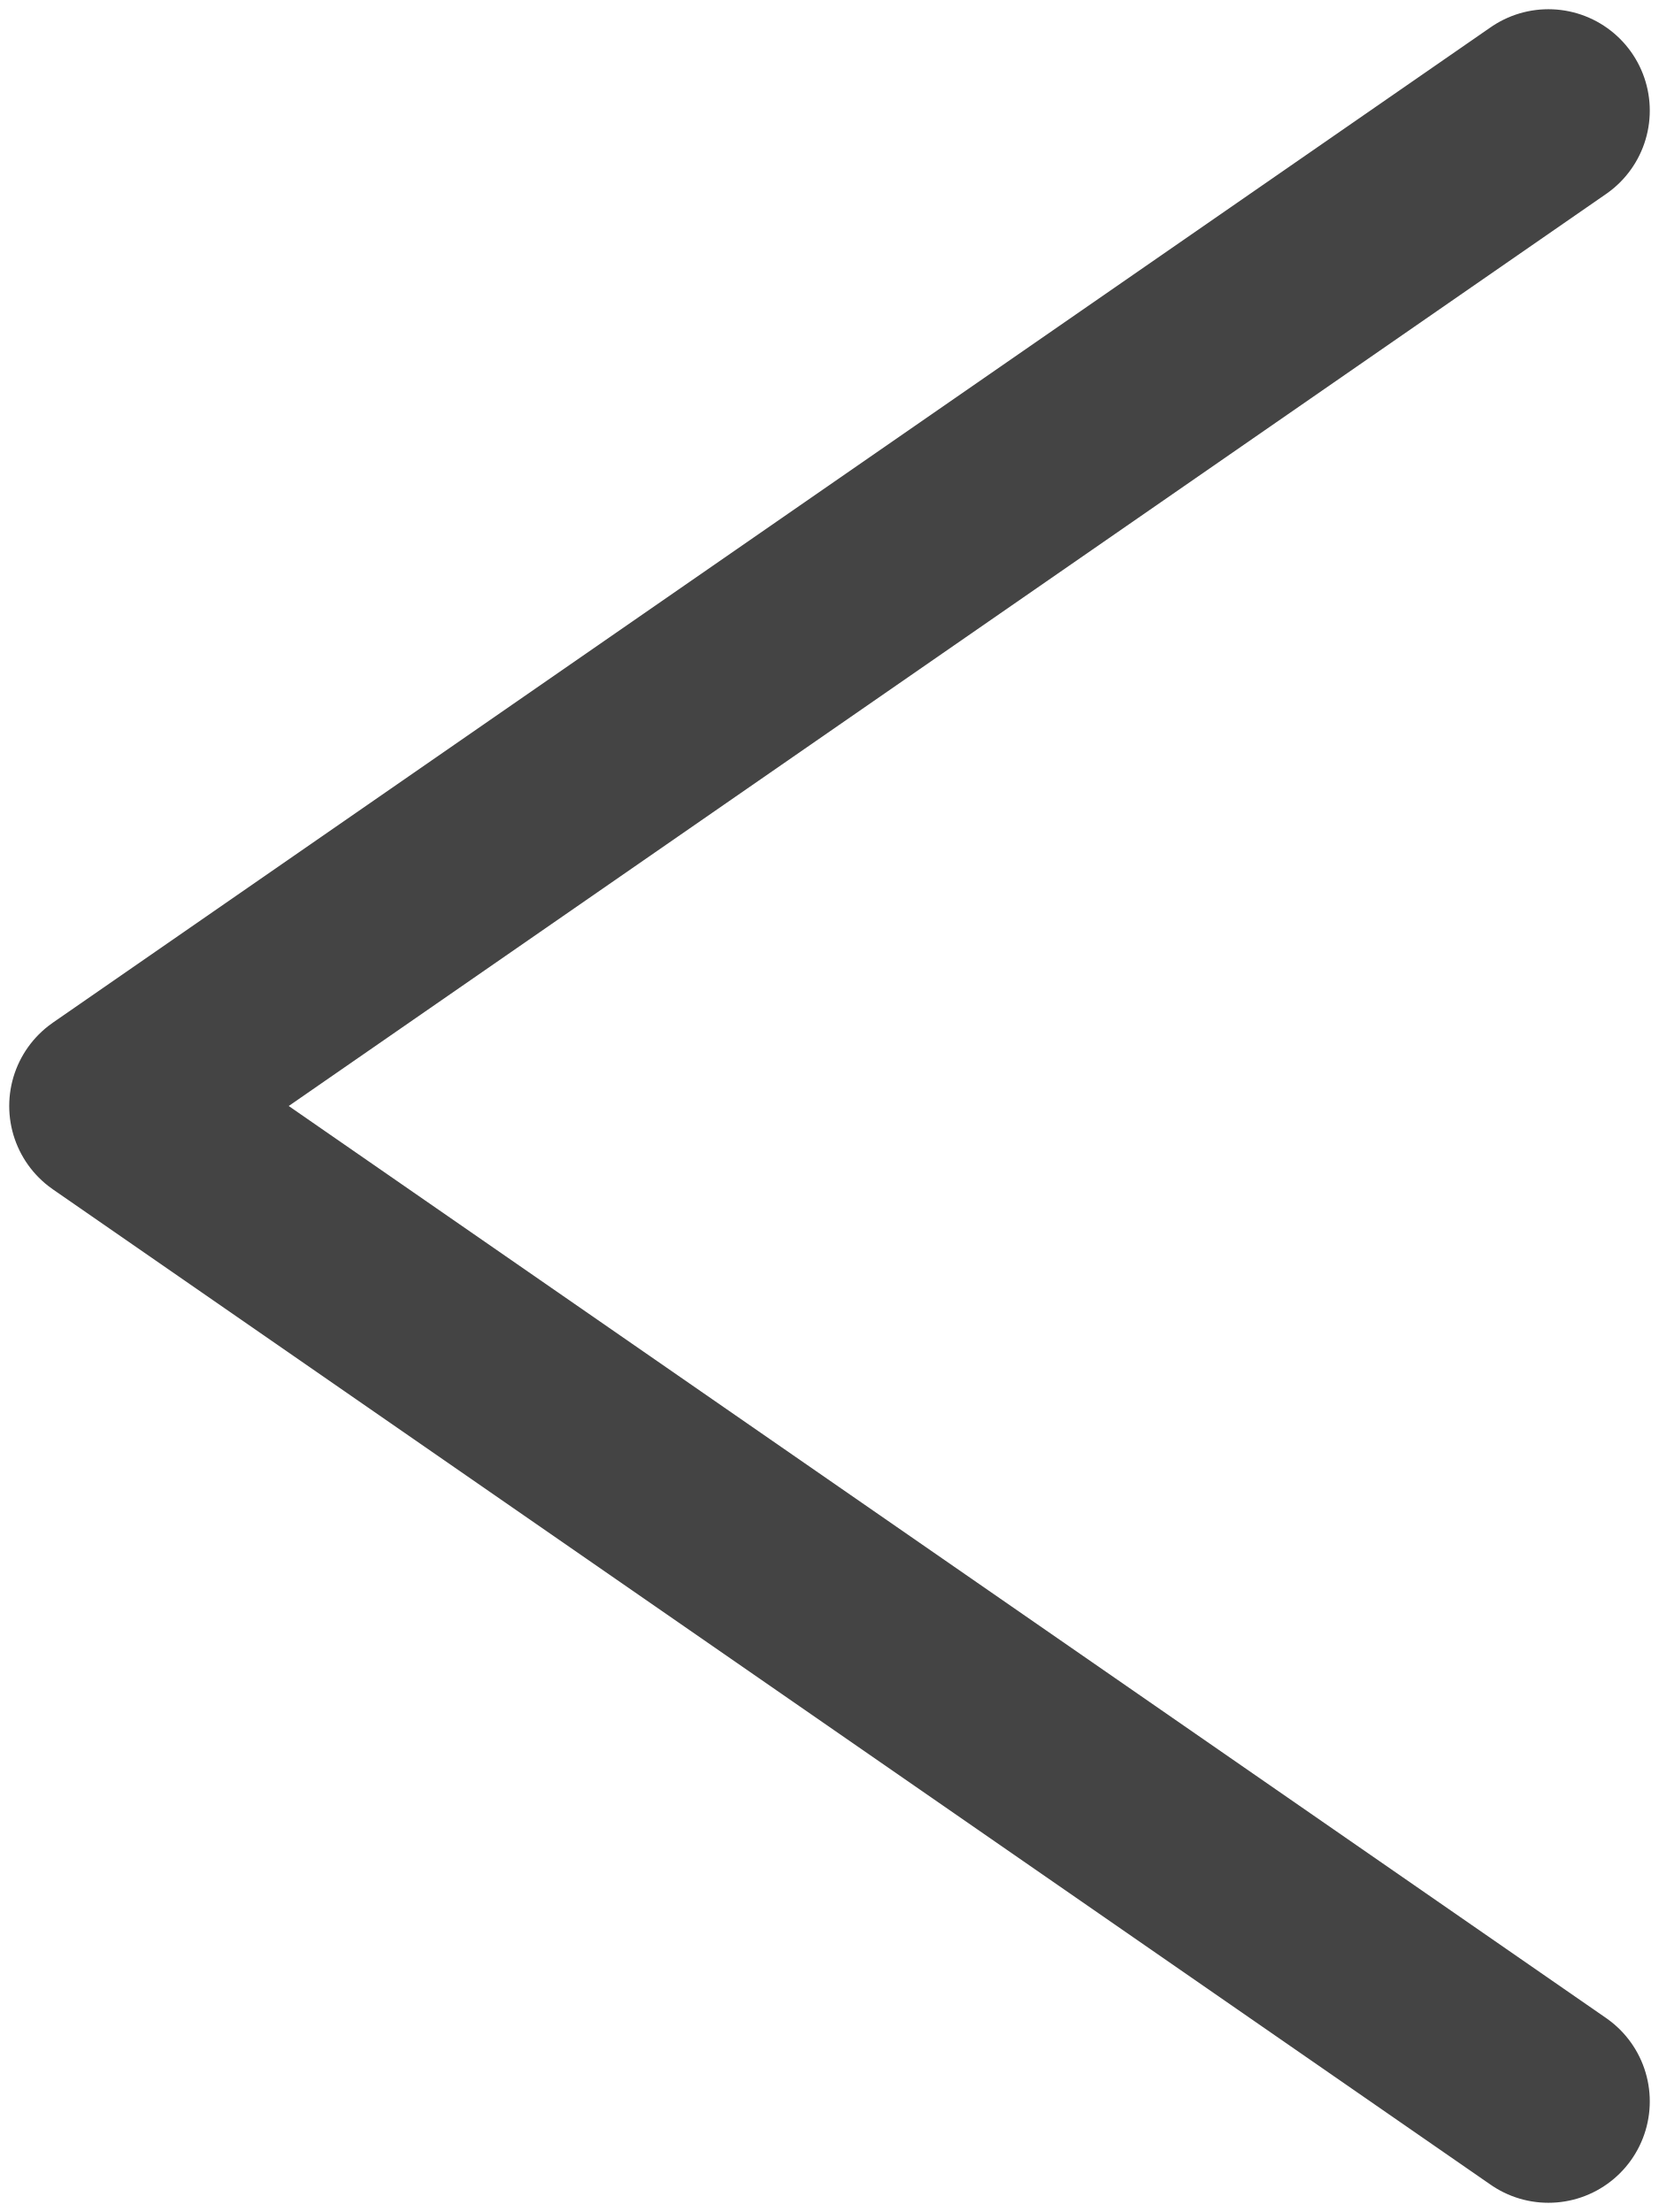
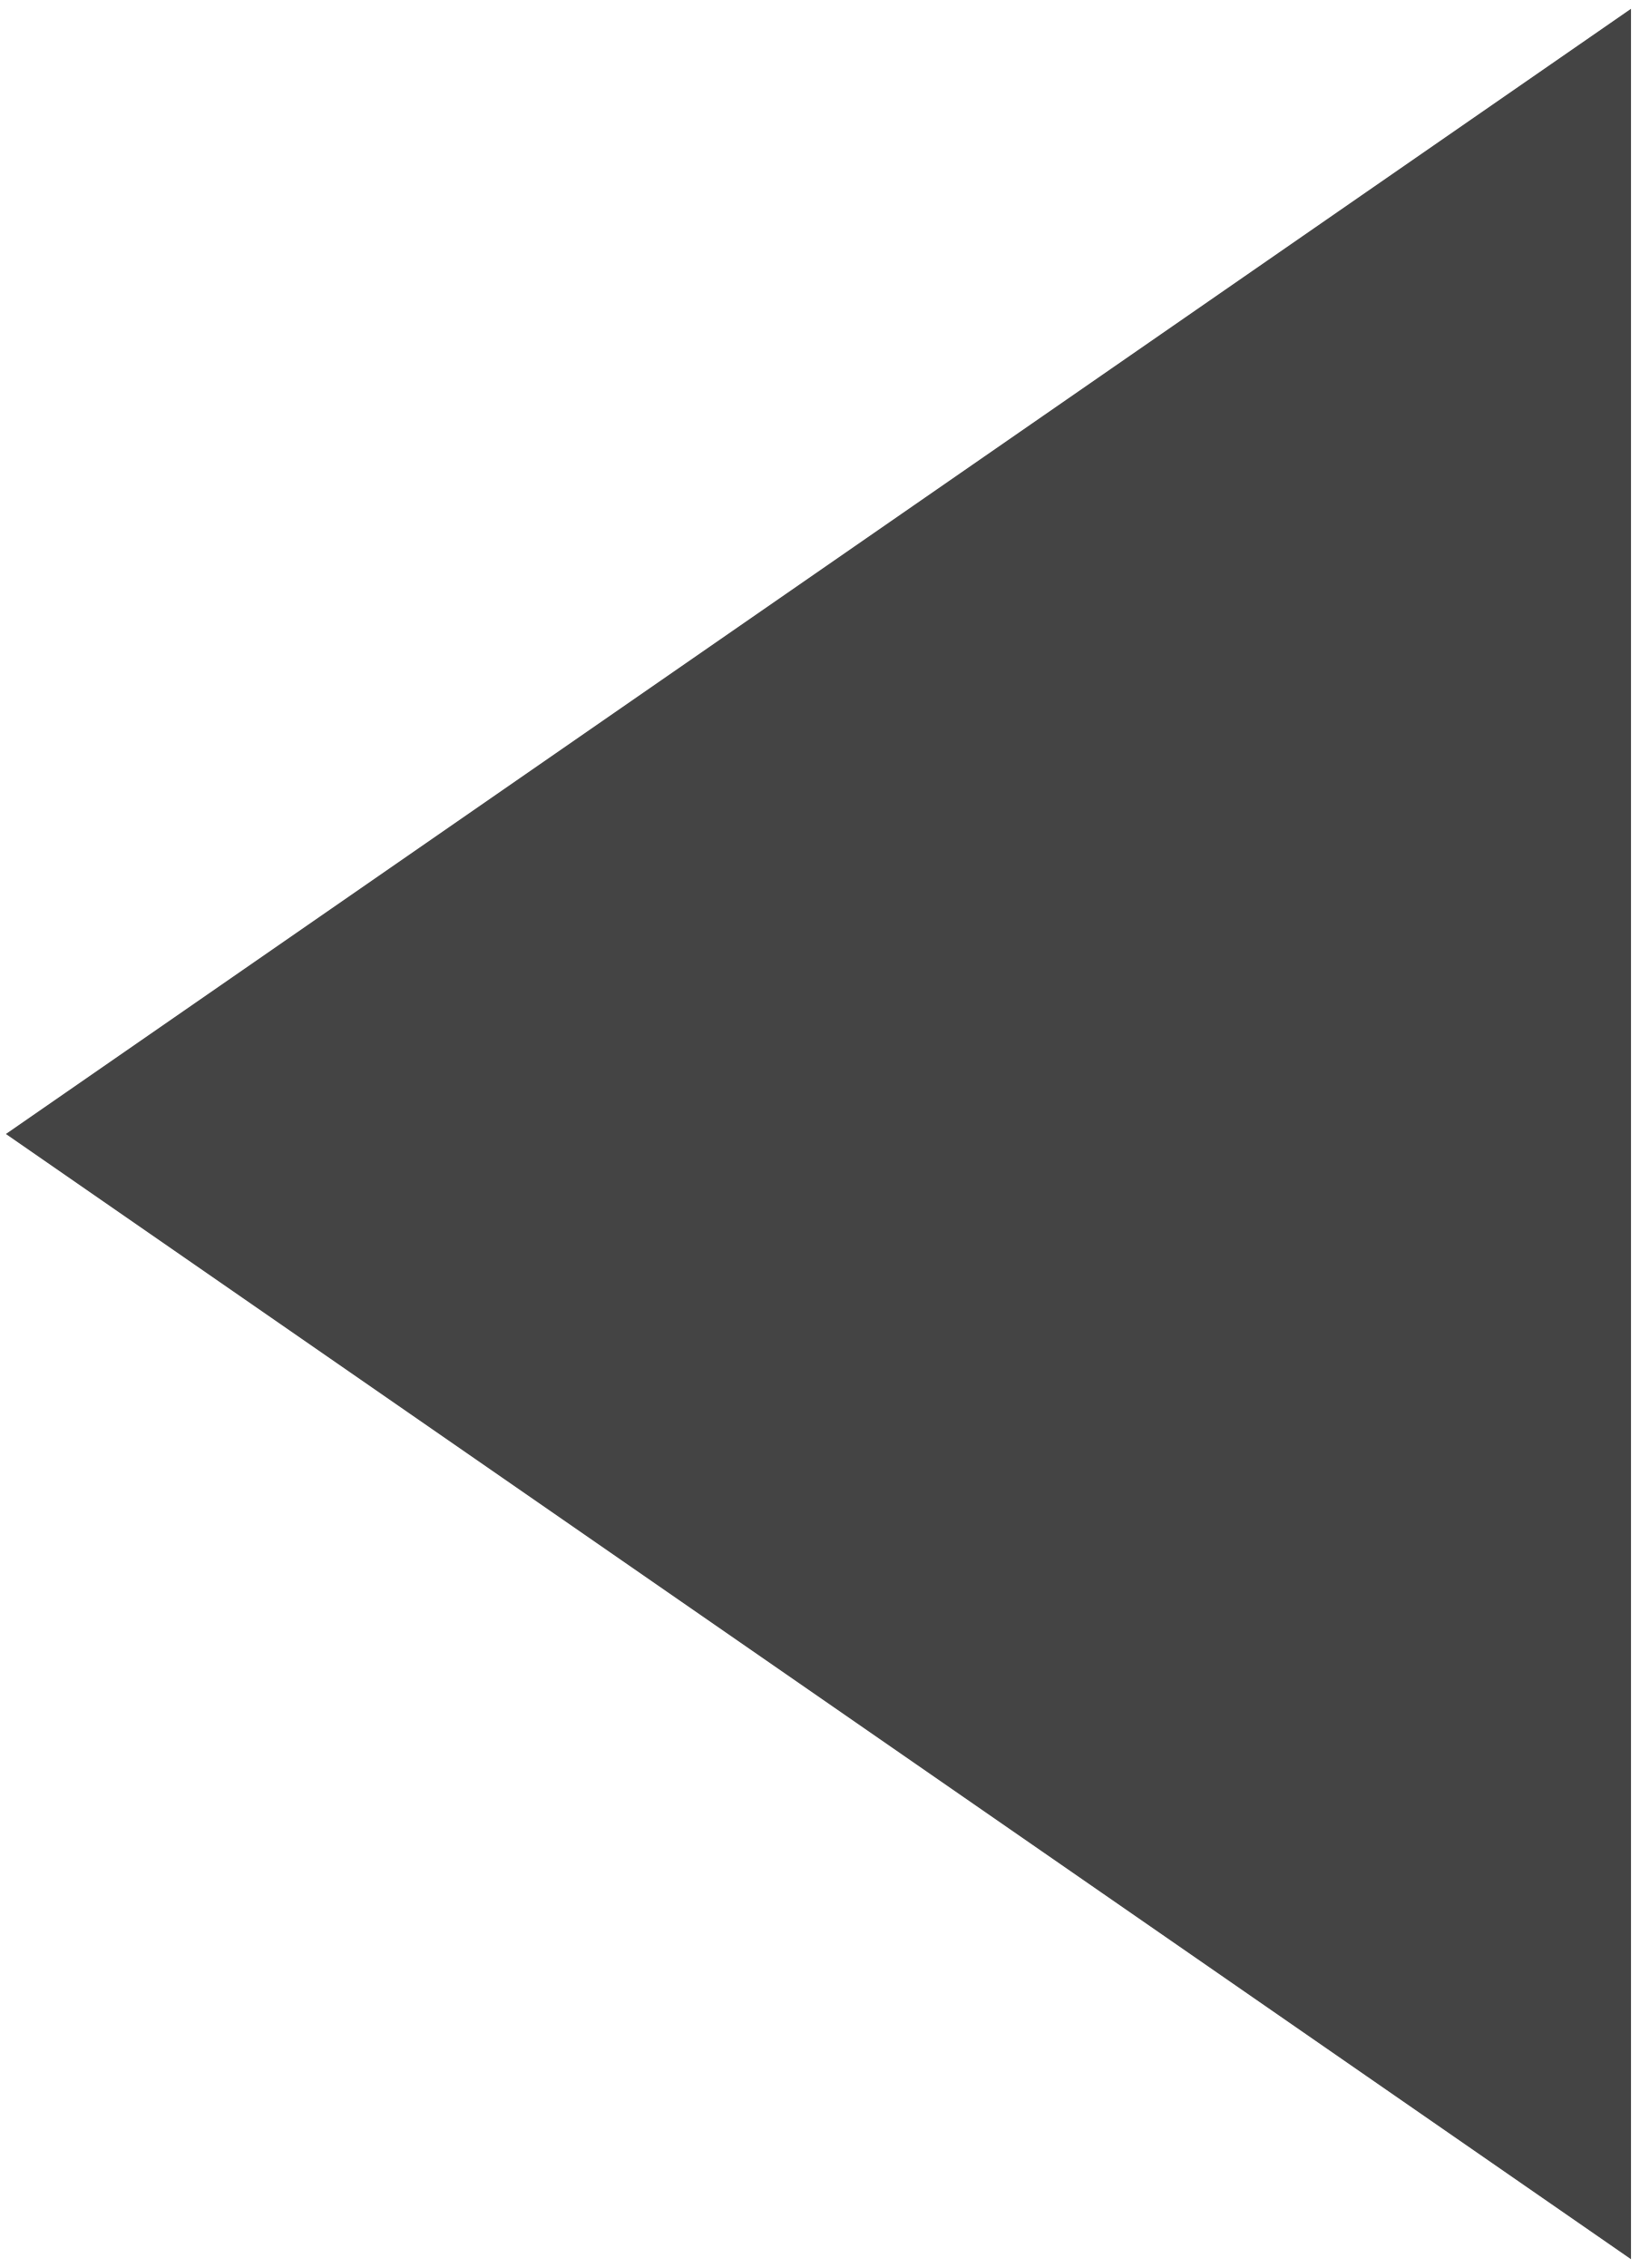
- <svg xmlns="http://www.w3.org/2000/svg" width="90px" height="120px" viewBox="0 0 90 120" version="1.1">
+ <svg xmlns="http://www.w3.org/2000/svg" width="94px" height="130px" viewBox="0 0 94 130" version="1.1">
  <defs />
-   <g id="Page-1" stroke="none" stroke-width="1" fill="none" fill-rule="evenodd" stroke-linecap="round" stroke-linejoin="round">
-     <polyline id="Triangle" stroke="#444444" stroke-width="11" points="84 114 6 60 84 6 84 6" />
+   <g id="Page-1" stroke="none" stroke-width="1" fill="none" fill-rule="evenodd">
+     <polygon id="Triangle" stroke="#444444" stroke-width="11" fill="#444444" points="88 119 10 65 79.896 16.61 88 11" />
  </g>
</svg>
